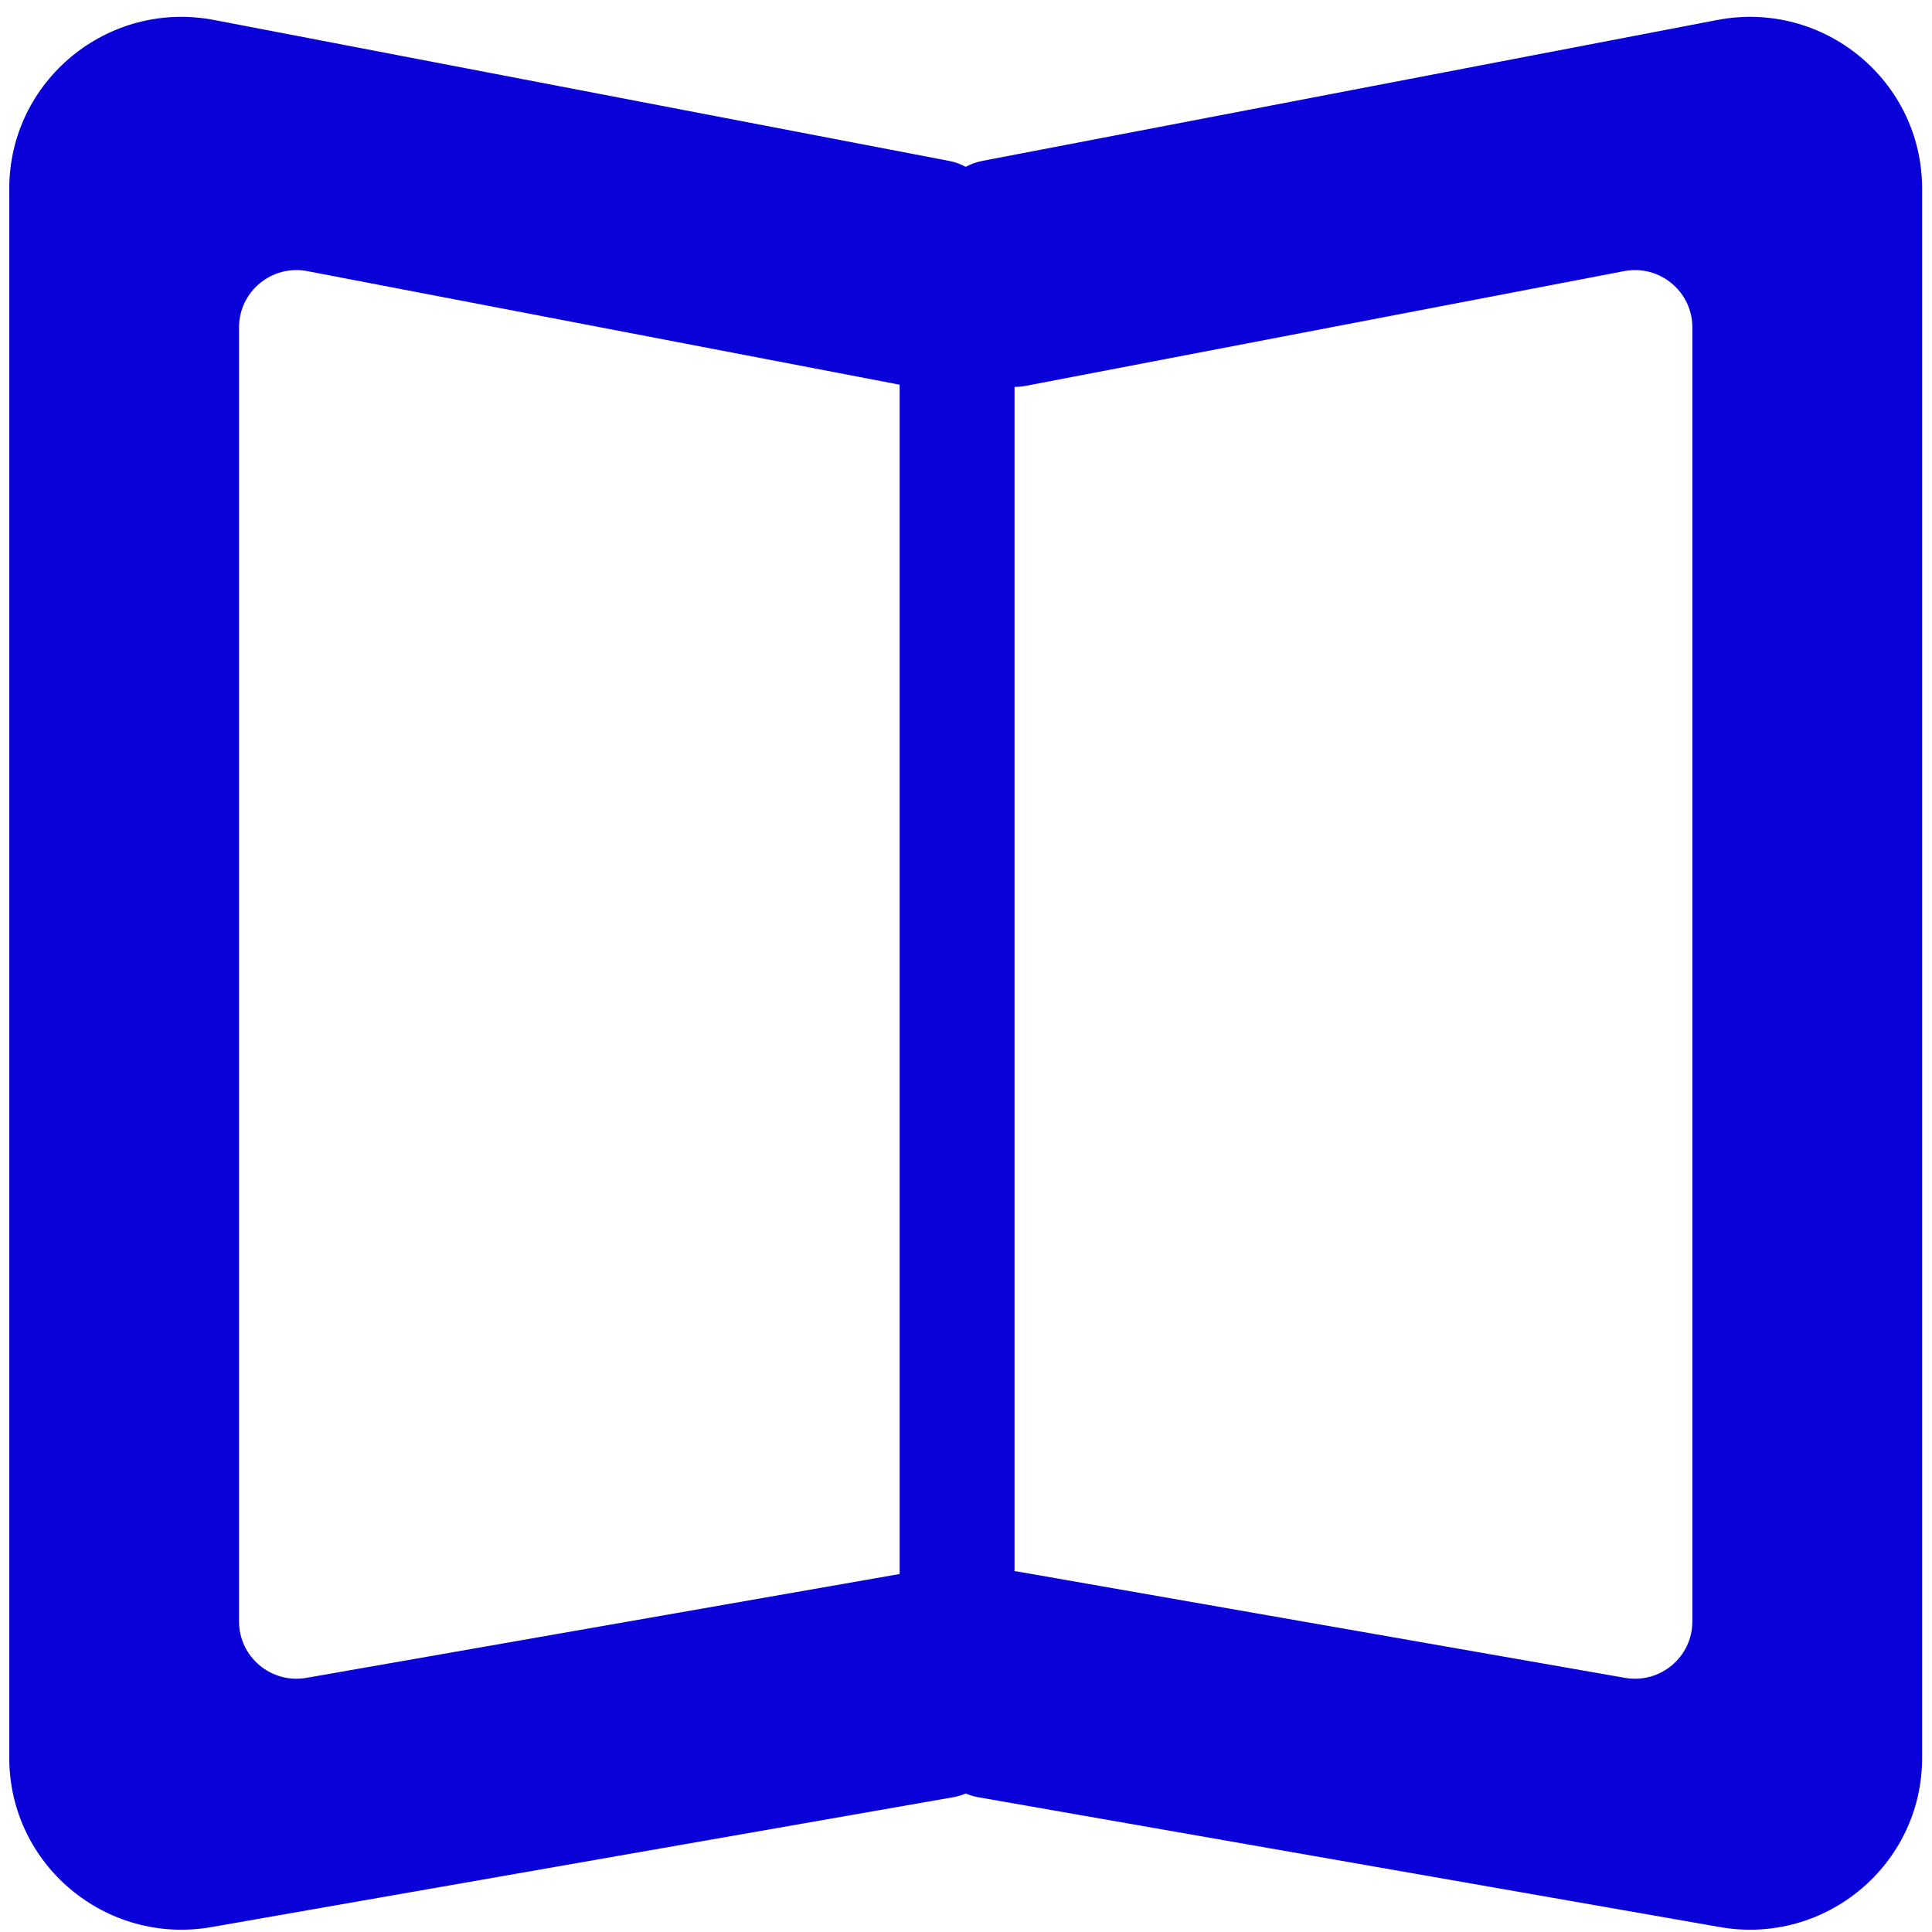
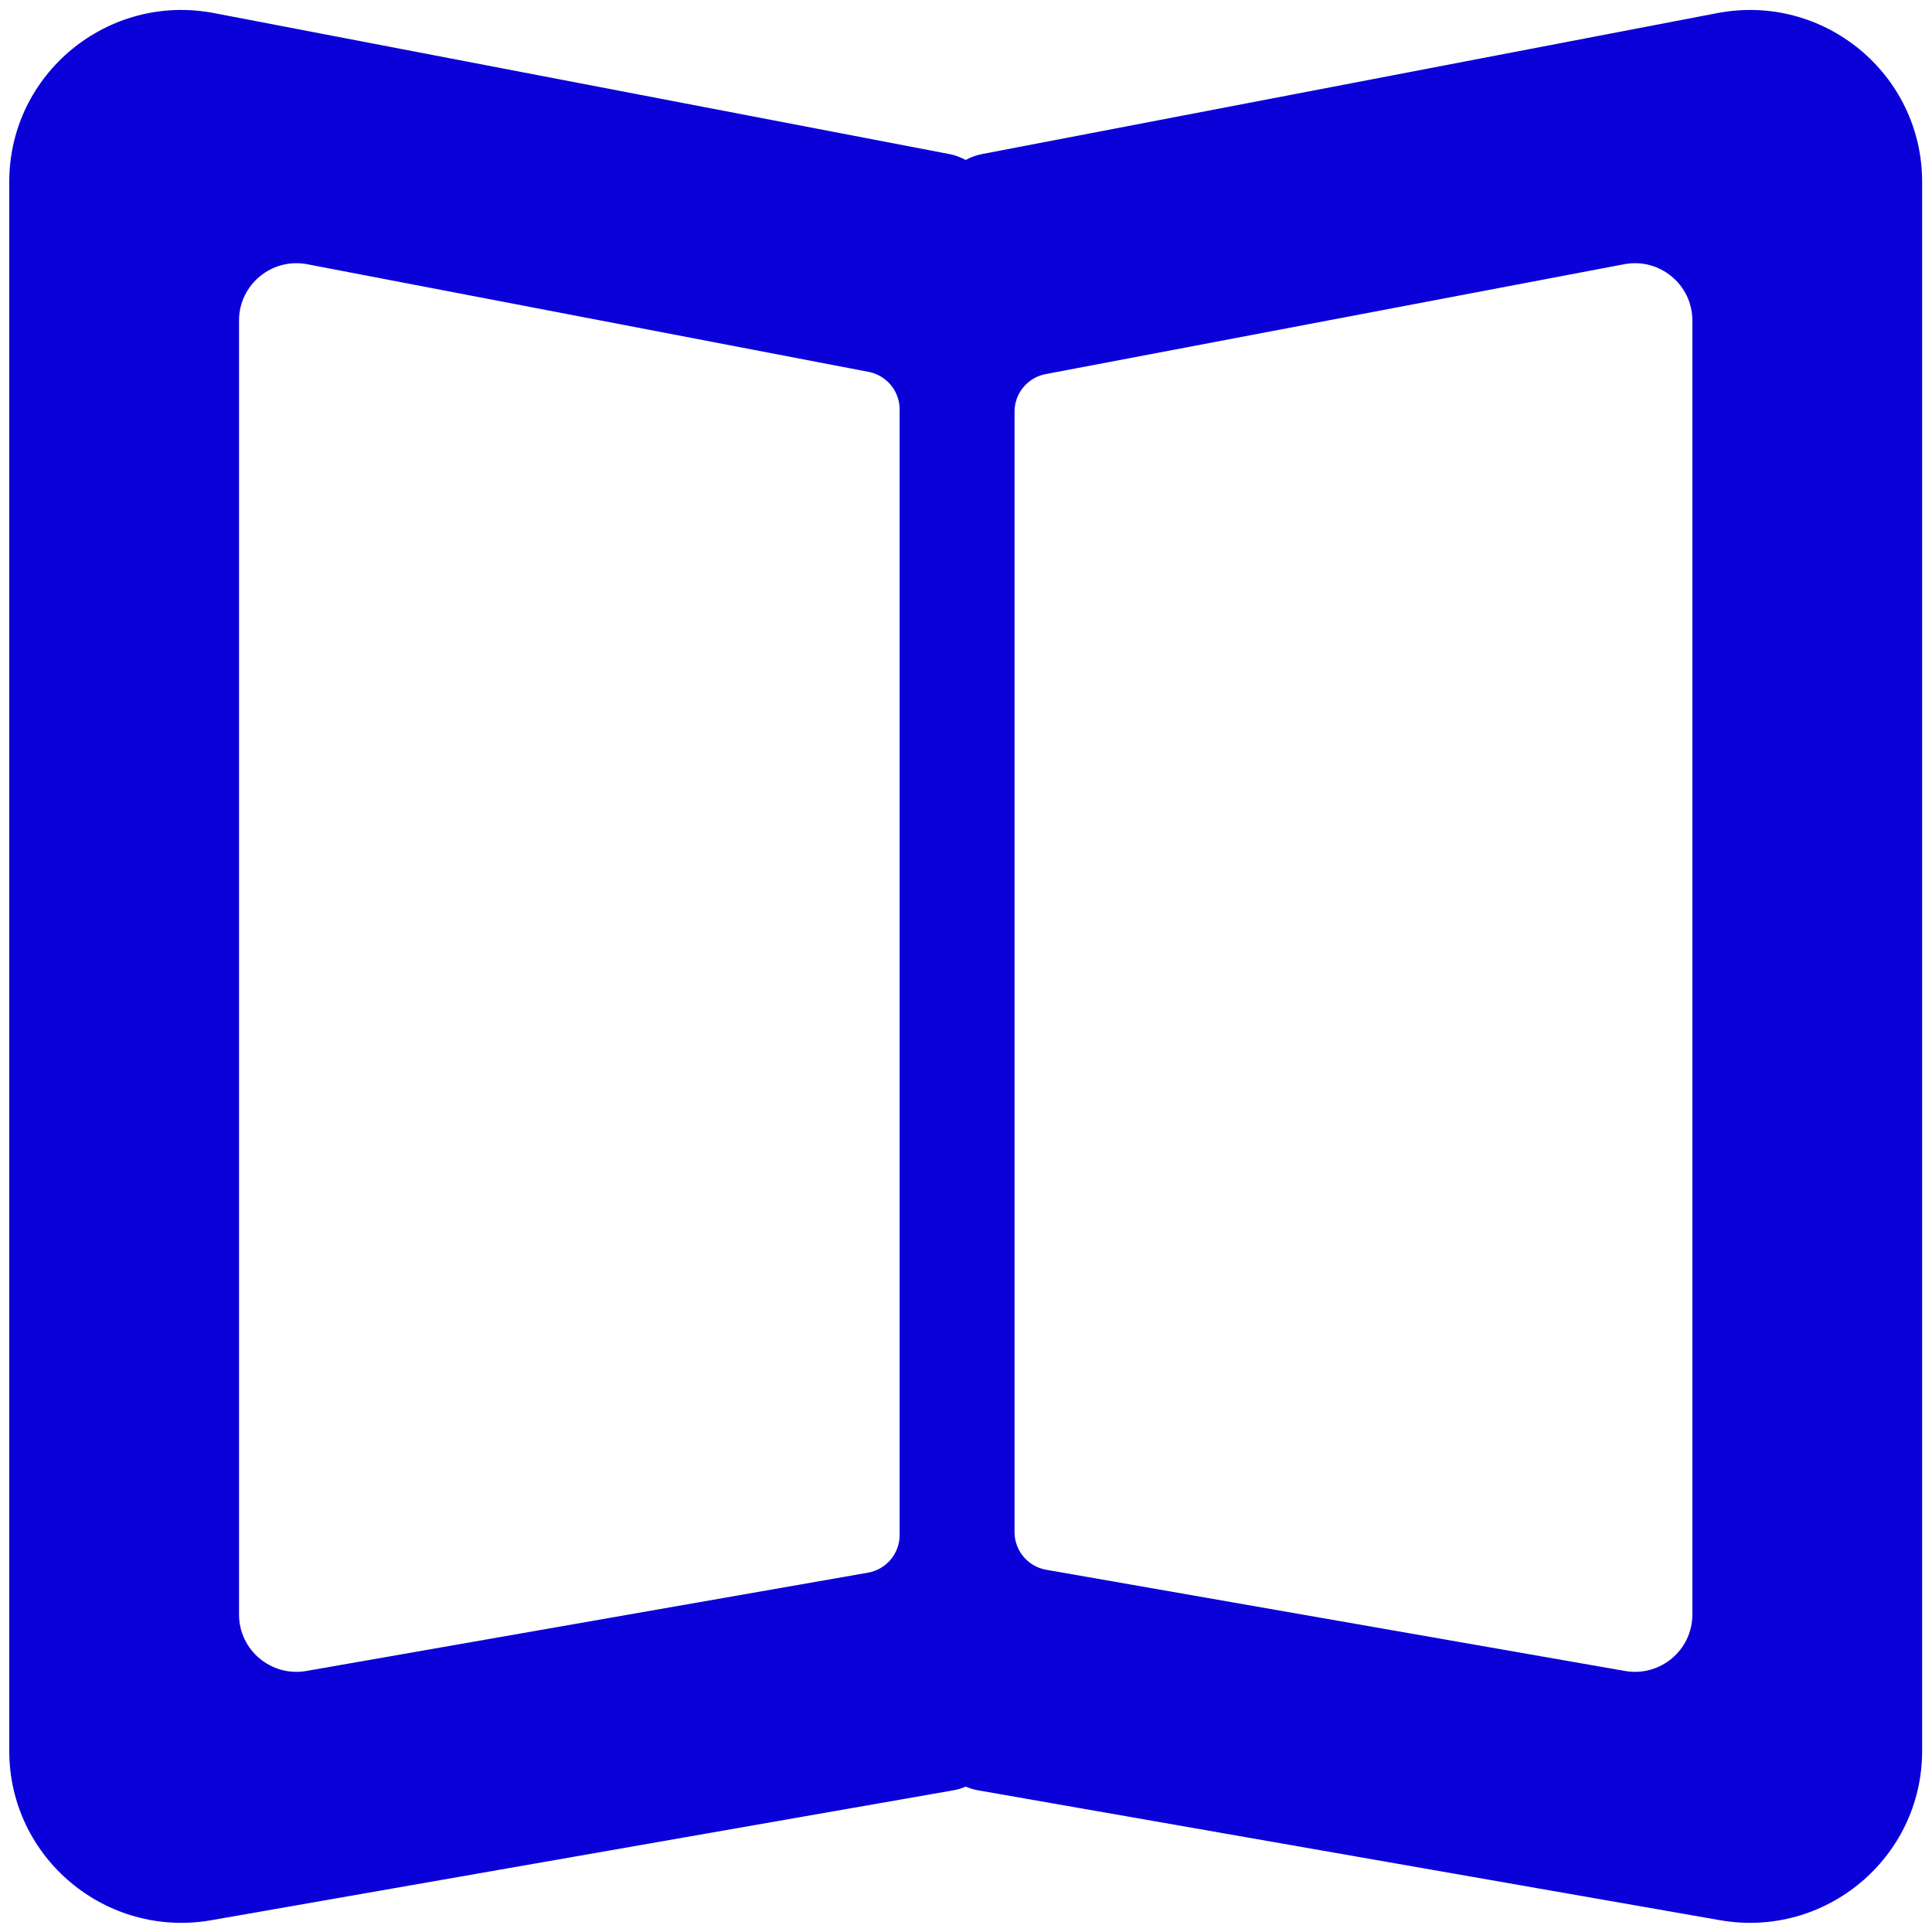
<svg xmlns="http://www.w3.org/2000/svg" width="101" height="101" viewBox="0 0 101 101" fill="none">
-   <path fill-rule="evenodd" clip-rule="evenodd" d="M50.484 8.722C50.218 8.577 49.926 8.471 49.612 8.411L11.195 1.045C5.638 -0.02 0.484 4.224 0.484 9.865V91.896C0.484 97.478 5.537 101.708 11.051 100.743L49.826 93.955C50.057 93.915 50.277 93.849 50.484 93.761C50.691 93.849 50.911 93.915 51.142 93.955L89.917 100.743C95.432 101.708 100.484 97.478 100.484 91.896V9.865C100.484 4.224 95.33 -0.02 89.774 1.045L51.356 8.411C51.043 8.471 50.75 8.577 50.484 8.722ZM16.066 14.174C14.214 13.819 12.496 15.234 12.496 17.114V84.765C12.496 86.626 14.181 88.036 16.019 87.714L47.031 82.285V20.111L16.066 14.174ZM88.472 17.114C88.472 15.234 86.754 13.819 84.902 14.174L53.624 20.171C53.427 20.209 53.23 20.227 53.037 20.226V82.133C53.098 82.14 53.159 82.149 53.22 82.16L84.95 87.714C86.788 88.036 88.472 86.626 88.472 84.765V17.114Z" fill="#0A00D8" />
+   <path fill-rule="evenodd" clip-rule="evenodd" d="M50.484 8.362C50.218 8.218 49.926 8.111 49.612 8.051L11.195 0.685C5.638 -0.38 0.484 3.864 0.484 9.505V91.536C0.484 97.118 5.537 101.348 11.051 100.383L49.826 93.595C50.057 93.555 50.277 93.489 50.484 93.401C50.691 93.489 50.911 93.555 51.142 93.595L89.917 100.383C95.432 101.348 100.484 97.118 100.484 91.536V9.505C100.484 3.864 95.33 -0.38 89.774 0.685L51.356 8.051C51.043 8.111 50.75 8.218 50.484 8.362ZM16.066 13.814C14.214 13.459 12.496 14.874 12.496 16.755V84.405C12.496 86.266 14.181 87.676 16.019 87.354L45.376 82.215C46.333 82.048 47.031 81.217 47.031 80.245V21.404C47.031 20.445 46.35 19.621 45.407 19.44L16.066 13.814ZM88.472 16.755C88.472 14.874 86.754 13.459 84.902 13.814L54.664 19.557C53.72 19.736 53.037 20.561 53.037 21.522V80.093C53.037 81.065 53.735 81.896 54.692 82.063L84.95 87.354C86.788 87.676 88.472 86.266 88.472 84.405V16.755Z" fill="#0A00D8" />
</svg>
